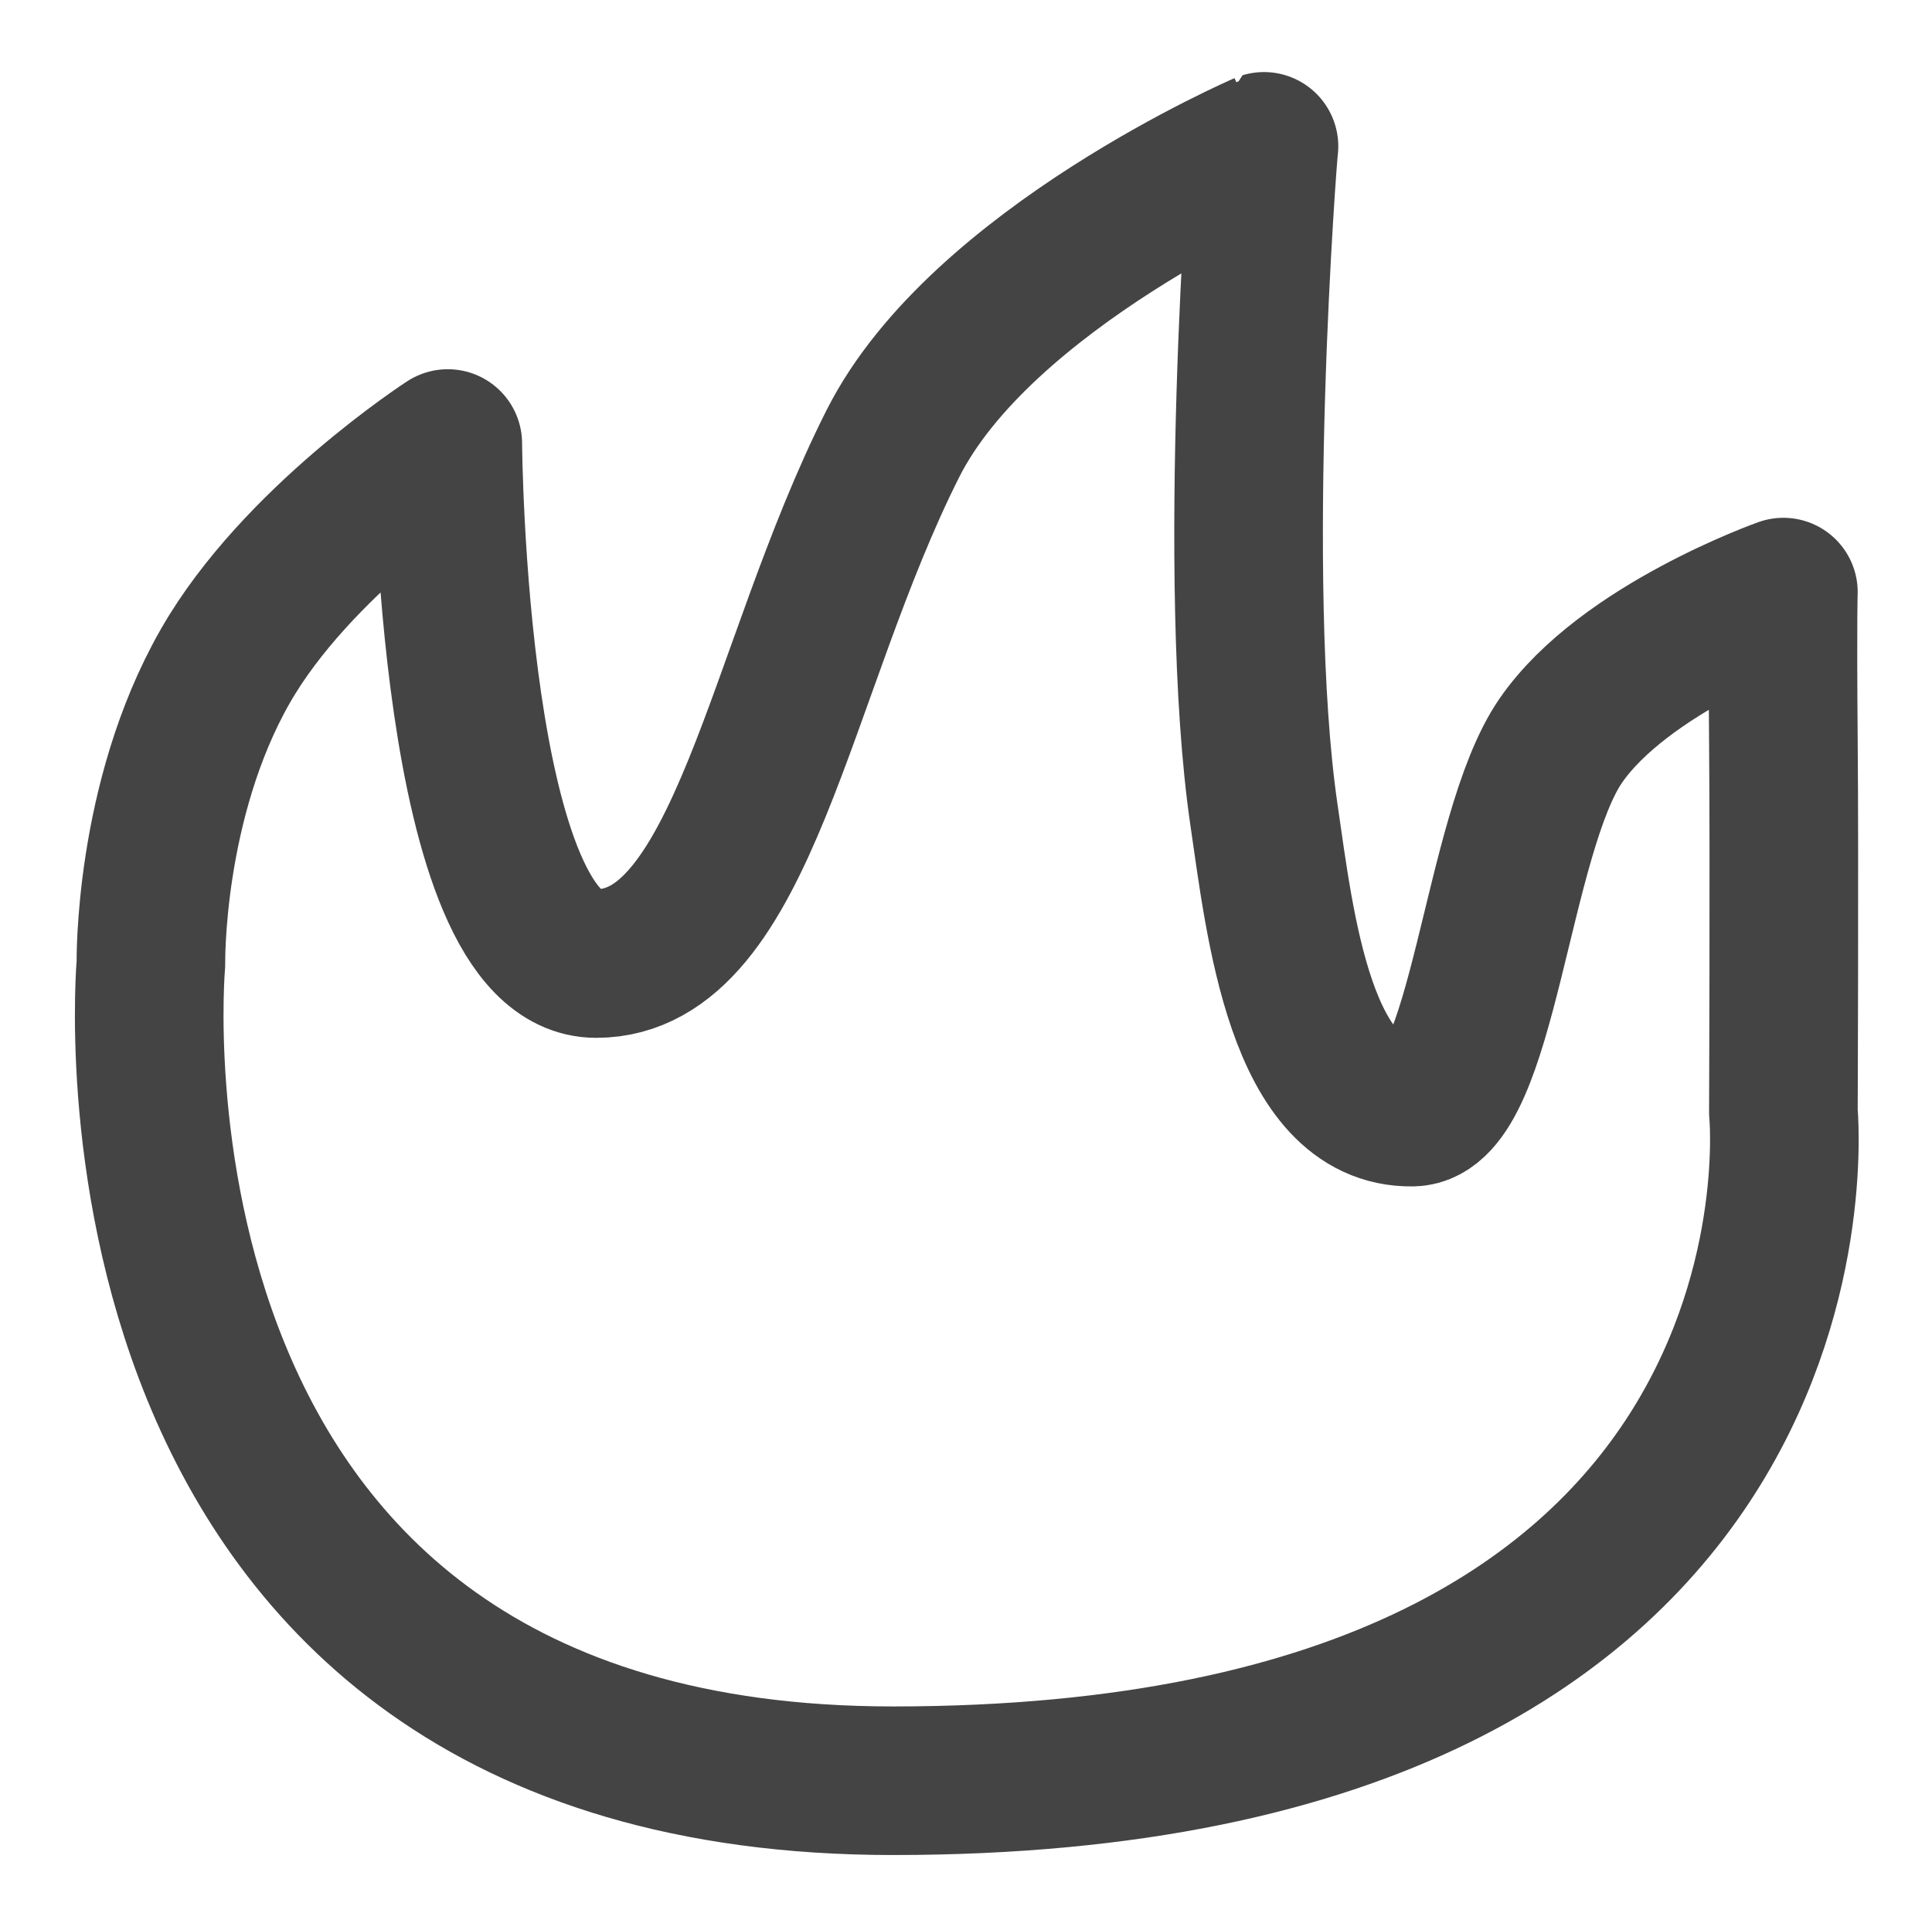
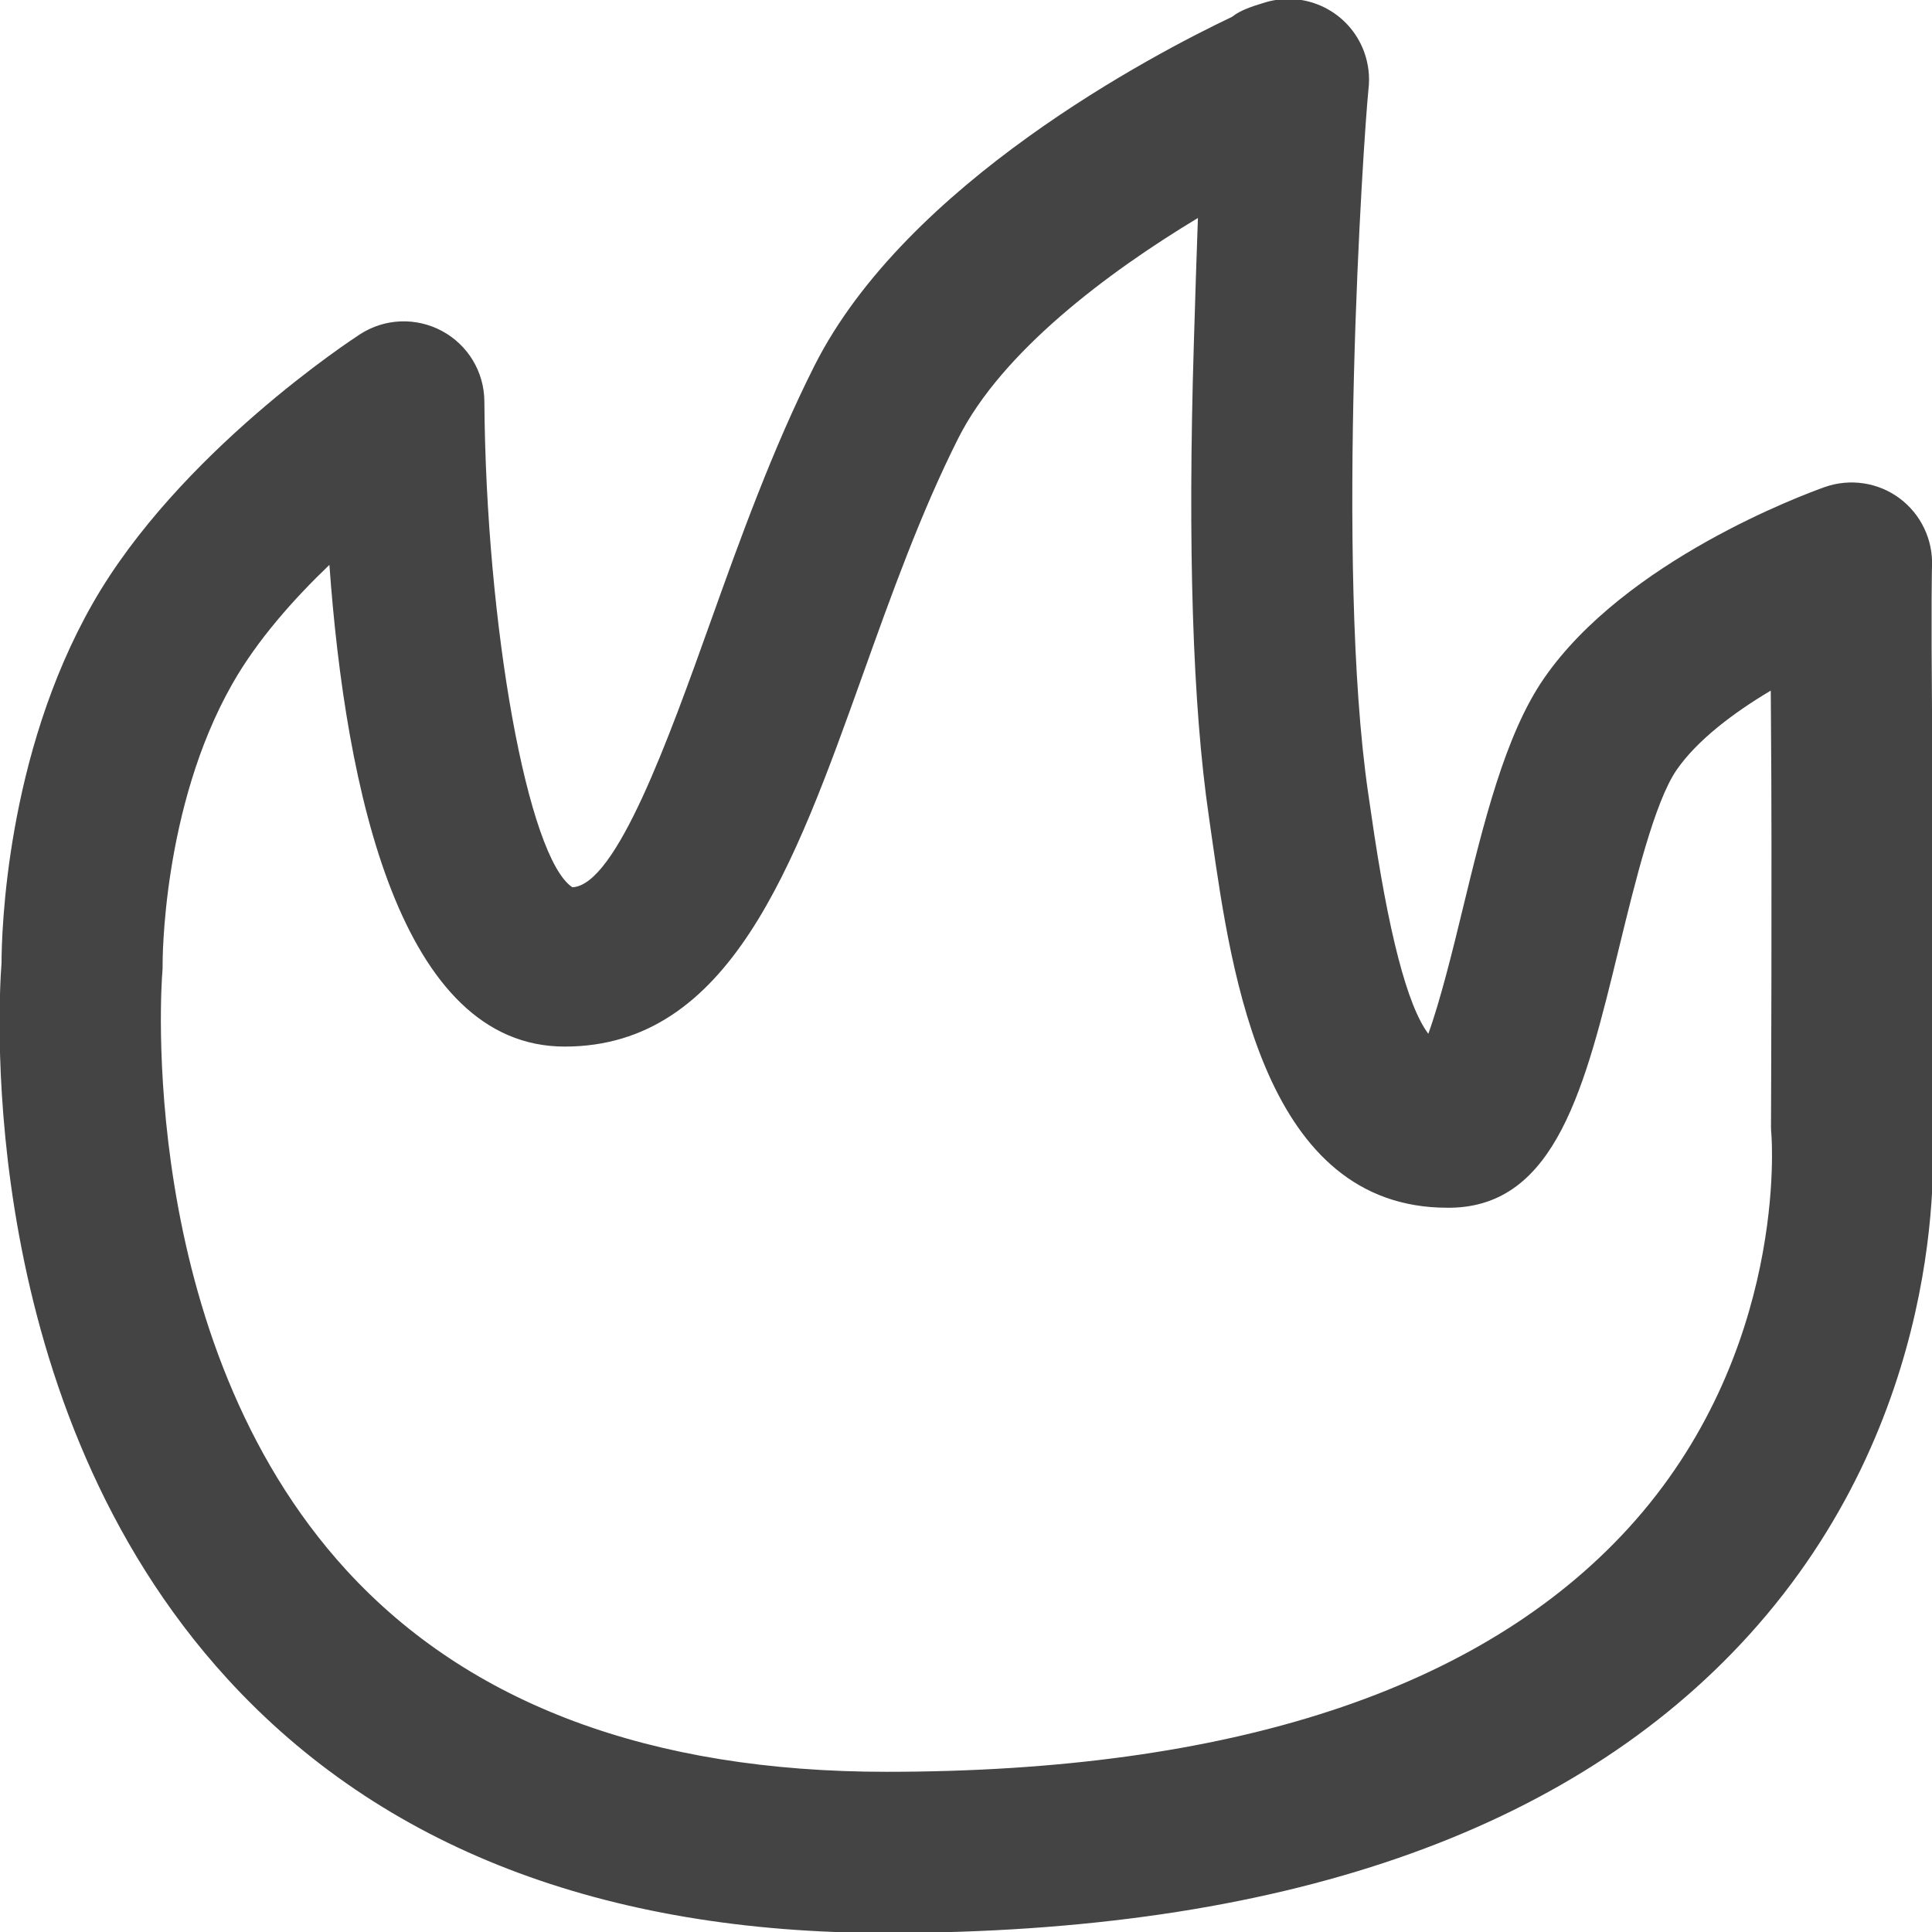
- <svg xmlns="http://www.w3.org/2000/svg" preserveAspectRatio="xMidYMid" width="26" height="25.97" viewBox="0 0 26 25.97">
+ <svg xmlns="http://www.w3.org/2000/svg" preserveAspectRatio="xMidYMid" width="24" height="24" viewBox="0 0 24 24">
  <defs>
    <style>
      .cls-1 {
-         stroke: #444;
-         stroke-linecap: round;
-         stroke-linejoin: round;
-         stroke-width: 2px;
-         fill: none;
+         fill: #444;
        fill-rule: evenodd;
      }
    </style>
  </defs>
-   <path d="M24.000,14.970 C24.000,14.970 24.014,11.590 24.000,9.970 C23.986,8.272 24.000,7.970 24.000,7.970 C24.000,7.970 21.861,8.728 21.004,9.970 C20.136,11.229 19.958,14.956 19.007,14.970 C17.500,14.992 17.225,12.436 17.010,10.970 C16.549,7.820 17.000,1.973 17.010,1.970 C17.010,1.970 13.208,3.610 12.017,5.970 C10.481,9.015 10.004,12.970 8.023,12.970 C6.071,12.970 6.026,5.970 6.026,5.970 C6.026,5.970 3.989,7.289 3.030,8.970 C1.995,10.784 2.031,12.970 2.031,12.970 C2.031,12.970 1.044,23.970 12.017,23.970 C24.892,23.970 24.000,14.970 24.000,14.970 Z" class="cls-1" />
+   <path d="M11.011,24.012 C7.493,24.012 4.738,22.949 2.822,20.852 C-0.287,17.450 -0.025,12.549 0.019,11.961 C0.020,11.580 0.074,9.387 1.150,7.499 C2.218,5.626 4.381,4.211 4.473,4.152 C4.780,3.953 5.170,3.939 5.491,4.112 C5.813,4.285 6.015,4.620 6.017,4.986 C6.037,7.779 6.557,10.656 7.110,11.022 C7.655,10.999 8.306,9.179 8.829,7.717 C9.188,6.714 9.596,5.577 10.118,4.542 C11.259,2.279 14.319,0.678 15.305,0.209 C15.410,0.126 15.545,0.082 15.719,0.029 C16.229,-0.122 16.764,0.148 16.946,0.645 C17.001,0.797 17.018,0.954 17.000,1.105 C16.937,1.720 16.583,7.024 16.996,9.853 L17.035,10.119 C17.245,11.583 17.482,12.495 17.743,12.842 C17.891,12.436 18.053,11.777 18.169,11.297 C18.428,10.231 18.696,9.128 19.179,8.428 C20.192,6.960 22.416,6.140 22.666,6.051 C22.979,5.940 23.329,5.991 23.597,6.190 C23.863,6.388 24.015,6.707 24.000,7.039 C23.999,7.072 23.988,7.428 24.001,8.988 C24.014,10.507 24.003,13.569 24.001,13.963 C24.036,14.454 24.159,17.623 21.732,20.305 C19.506,22.765 15.898,24.012 11.011,24.012 ZM4.092,7.017 C3.648,7.442 3.197,7.949 2.888,8.492 C2.008,10.036 2.020,11.966 2.020,11.985 C2.021,12.018 2.019,12.055 2.016,12.087 C2.012,12.132 1.660,16.625 4.308,19.511 C5.829,21.169 8.084,22.010 11.011,22.010 C15.291,22.010 18.392,20.992 20.227,18.985 C22.221,16.804 22.007,14.123 22.005,14.095 C22.002,14.065 22.000,14.029 22.000,13.998 C22.000,13.997 22.014,10.623 22.000,9.005 C21.999,8.852 21.998,8.711 21.997,8.579 C21.535,8.854 21.083,9.194 20.827,9.565 C20.554,9.961 20.310,10.964 20.113,11.771 C19.694,13.495 19.332,14.984 18.019,15.003 C18.006,15.003 17.993,15.003 17.980,15.003 C15.713,15.003 15.301,12.126 15.054,10.403 L15.017,10.143 C14.816,8.772 14.753,6.800 14.830,4.281 C14.849,3.668 14.864,3.149 14.881,2.708 C13.757,3.385 12.445,4.370 11.904,5.444 C11.438,6.369 11.070,7.397 10.714,8.392 C9.865,10.762 9.064,13.001 7.015,13.001 C4.973,13.001 4.294,9.822 4.092,7.017 Z" class="cls-1" />
</svg>
